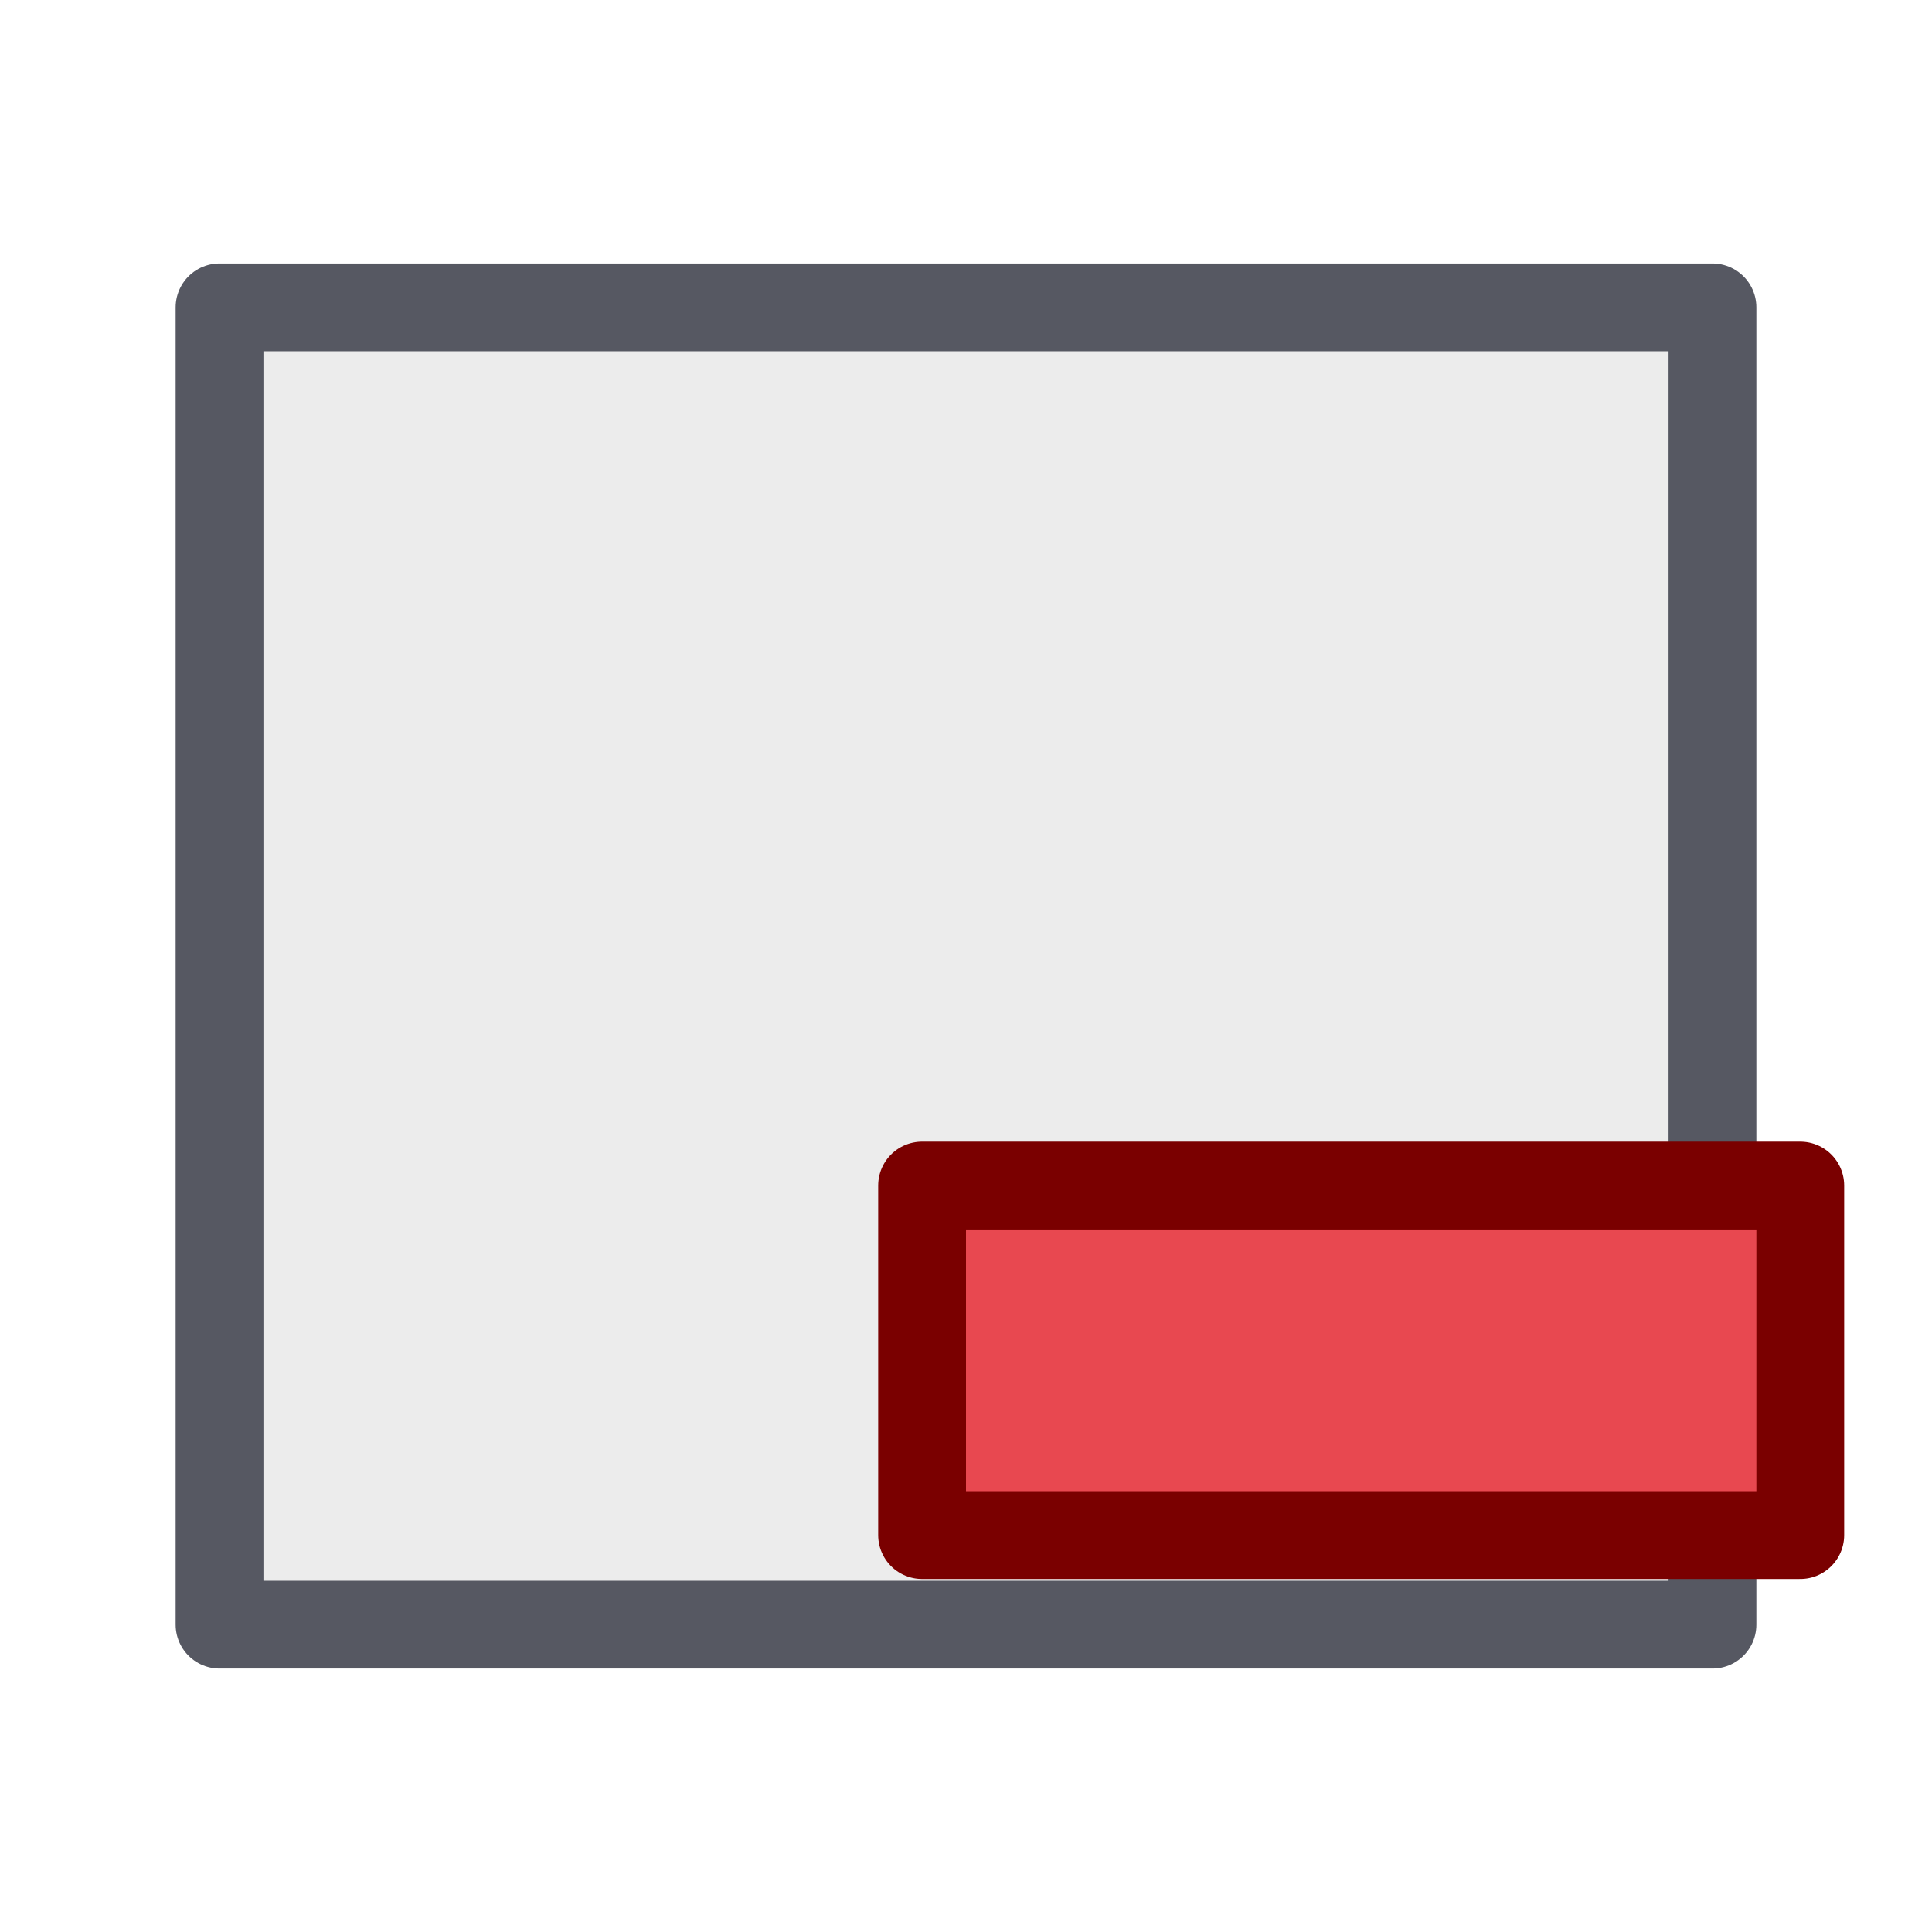
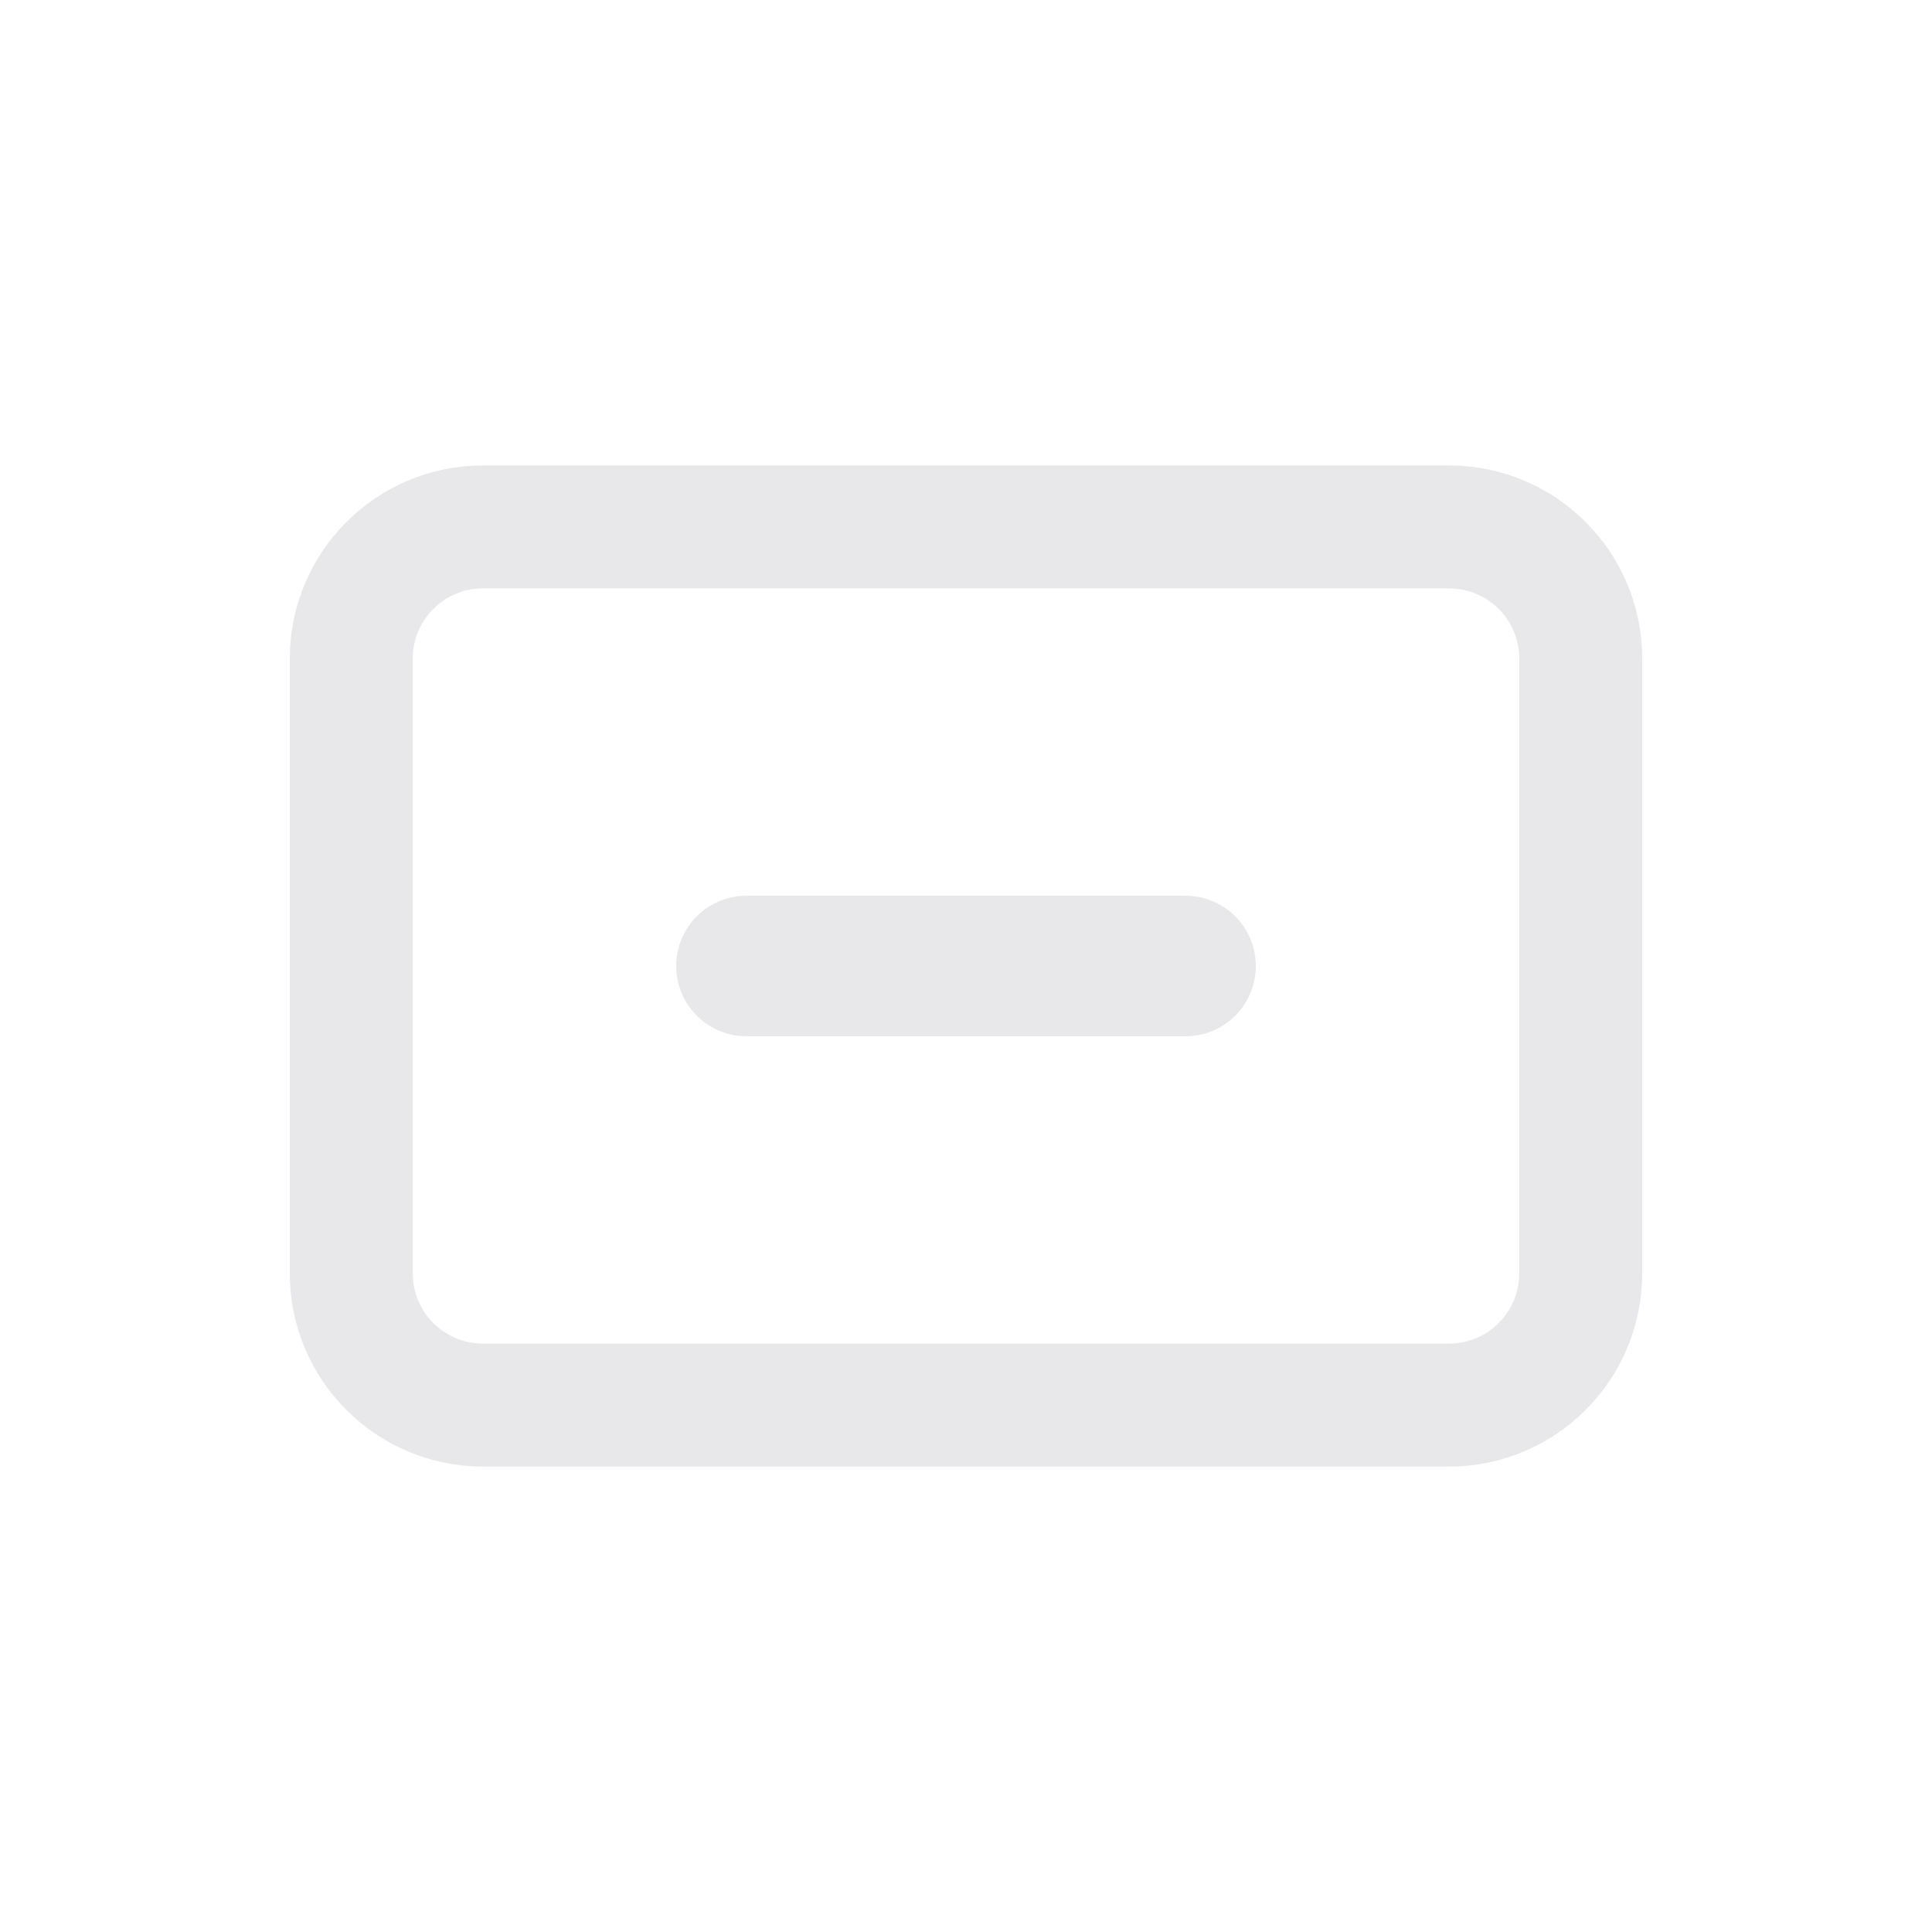
- <svg xmlns="http://www.w3.org/2000/svg" fill-rule="evenodd" stroke-linecap="round" stroke-linejoin="round" viewBox="0 0 22 22">
-   <path fill="#ececec" fill-opacity=".99" d="M3 4h16v14H3z" />
-   <path fill="none" stroke="#555761" stroke-opacity=".99" d="M2.5 3.5h17v15h-17z" />
-   <path fill="#e84850" d="M20.5 17.5v-3.98h-10v3.98h10z" />
-   <path fill="none" stroke="#7a0000" d="M20.5 17.48V13.5h-10v3.98h10z" />
+ <svg xmlns="http://www.w3.org/2000/svg" width="100%" height="100%" viewBox="0 0 22 22" fill="none" stroke="#E8E8EA" stroke-width="1.6" stroke-linecap="round" stroke-linejoin="round">
+   <rect x="4" y="6" width="14" height="10" rx="1.5" stroke-width="1.4" />
+   <line x1="8.5" y1="11" x2="13.5" y2="11" />
</svg>
